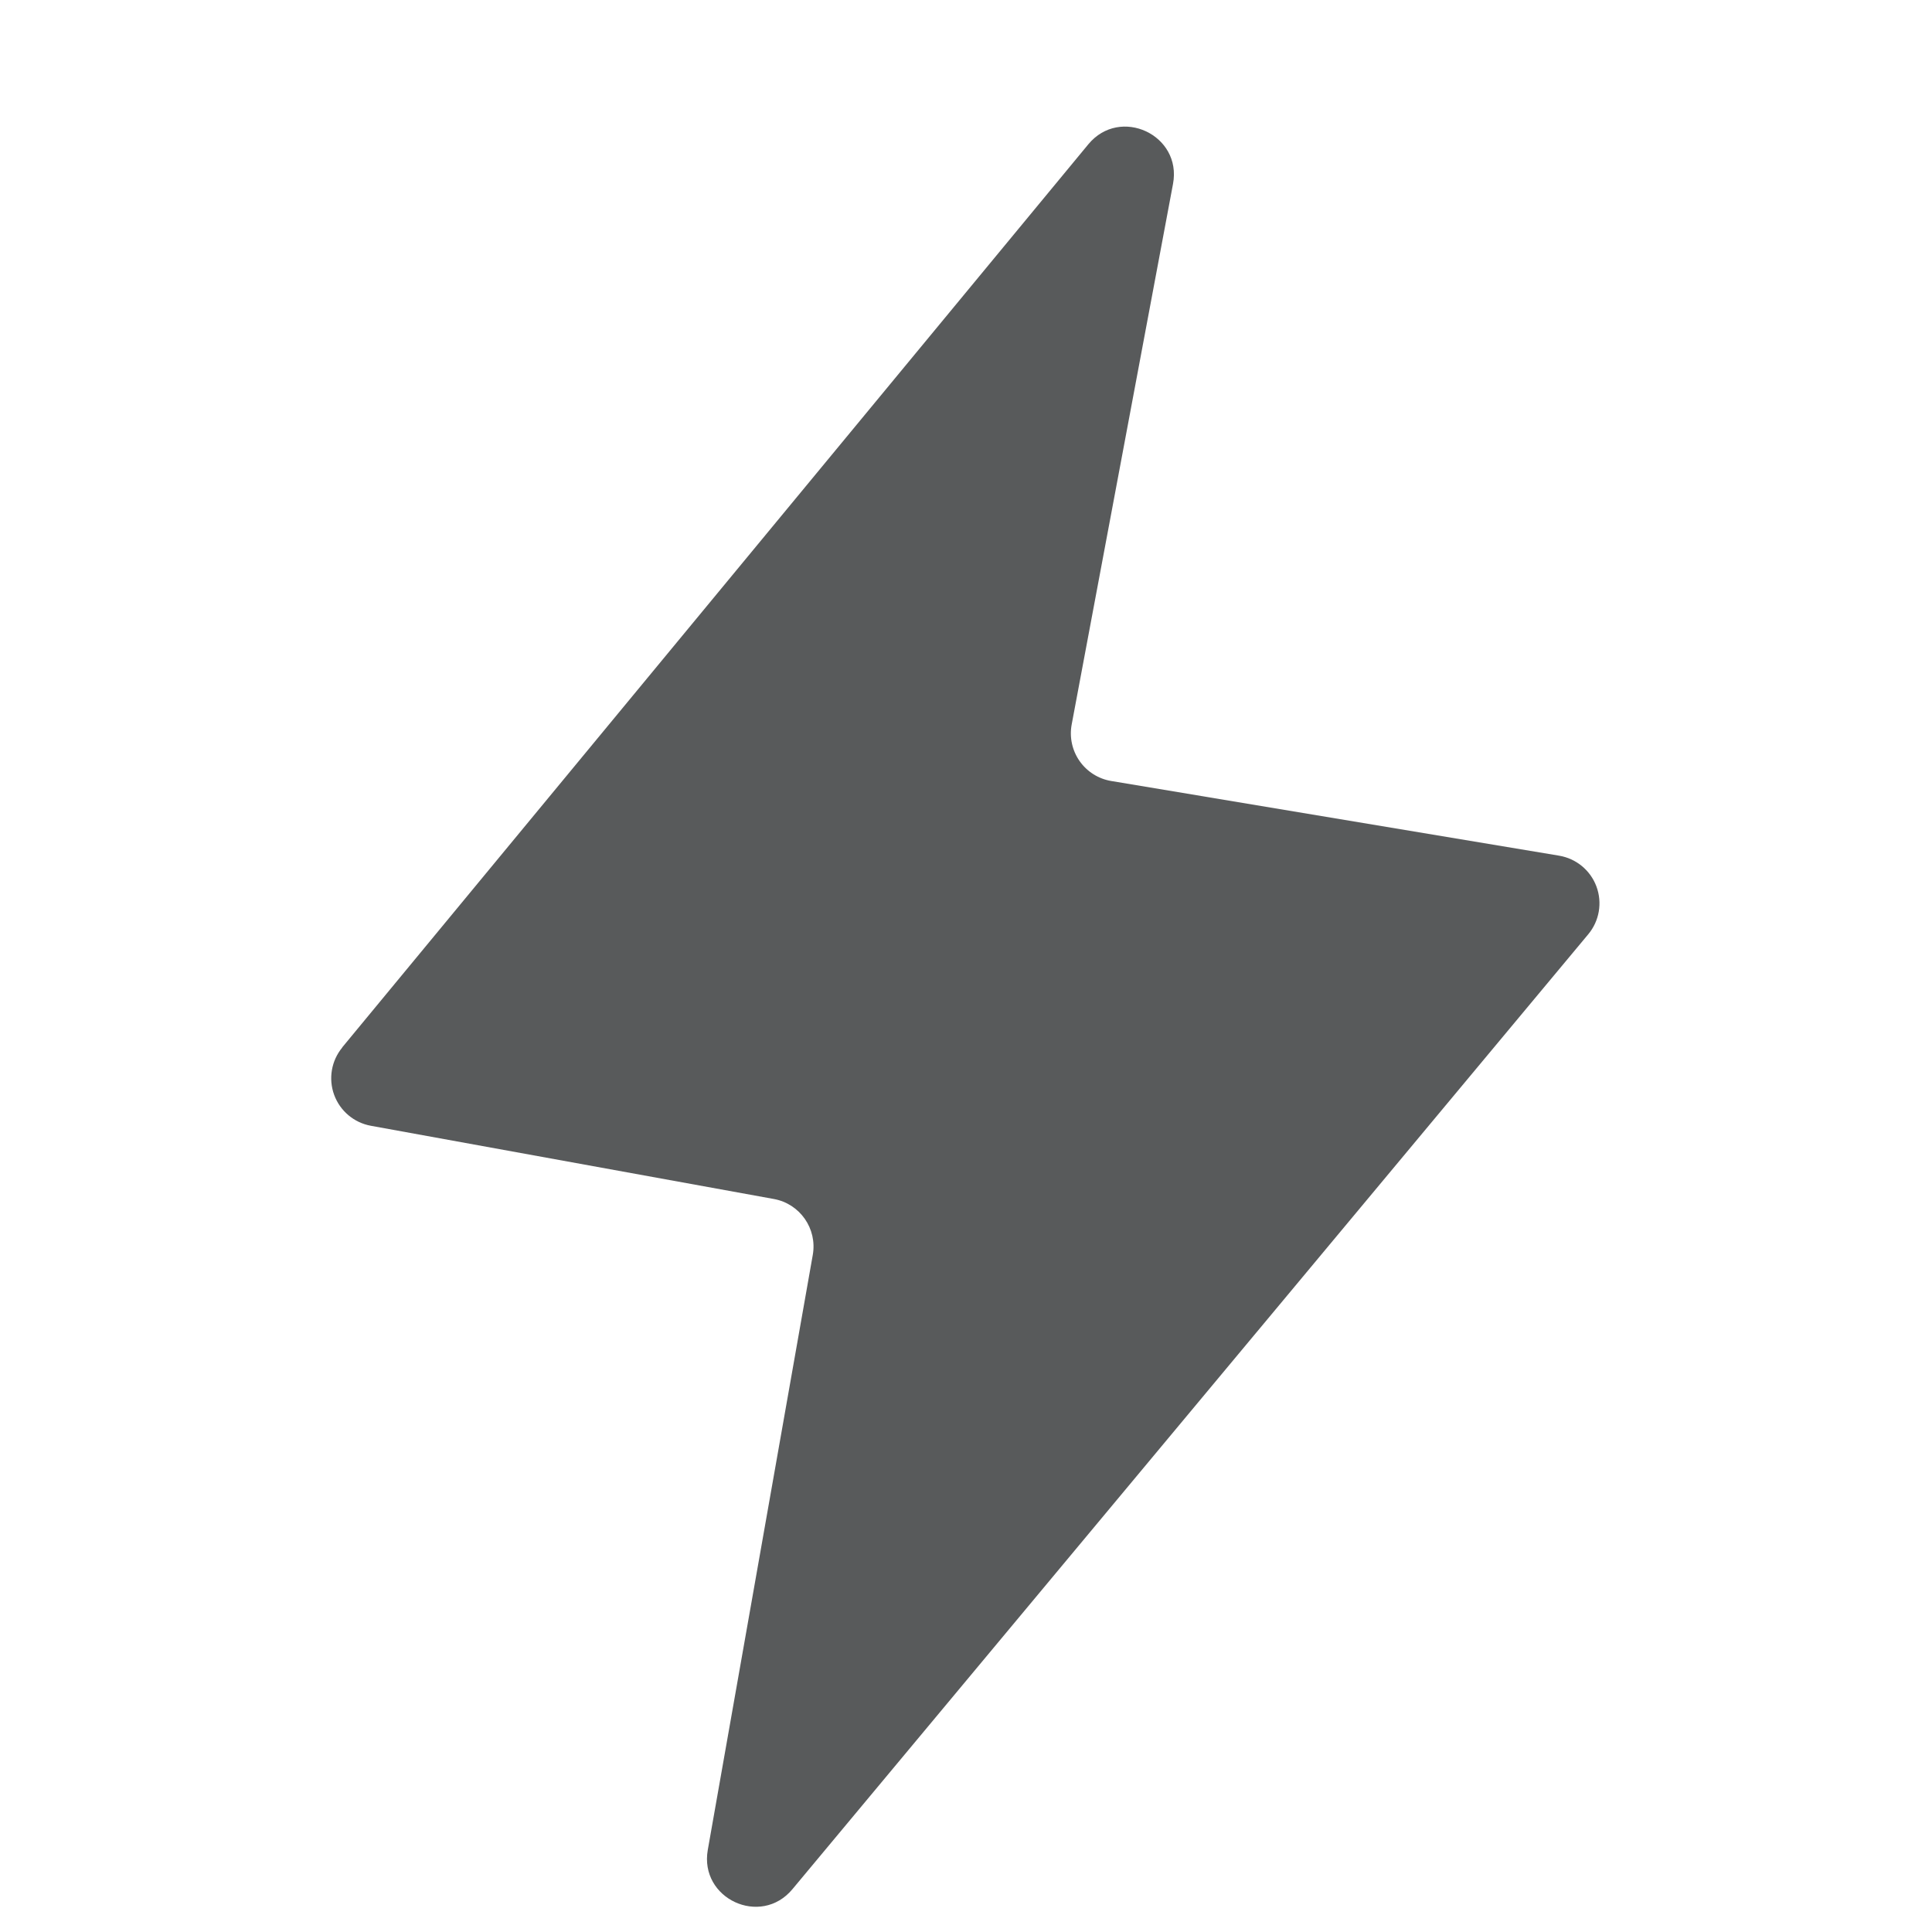
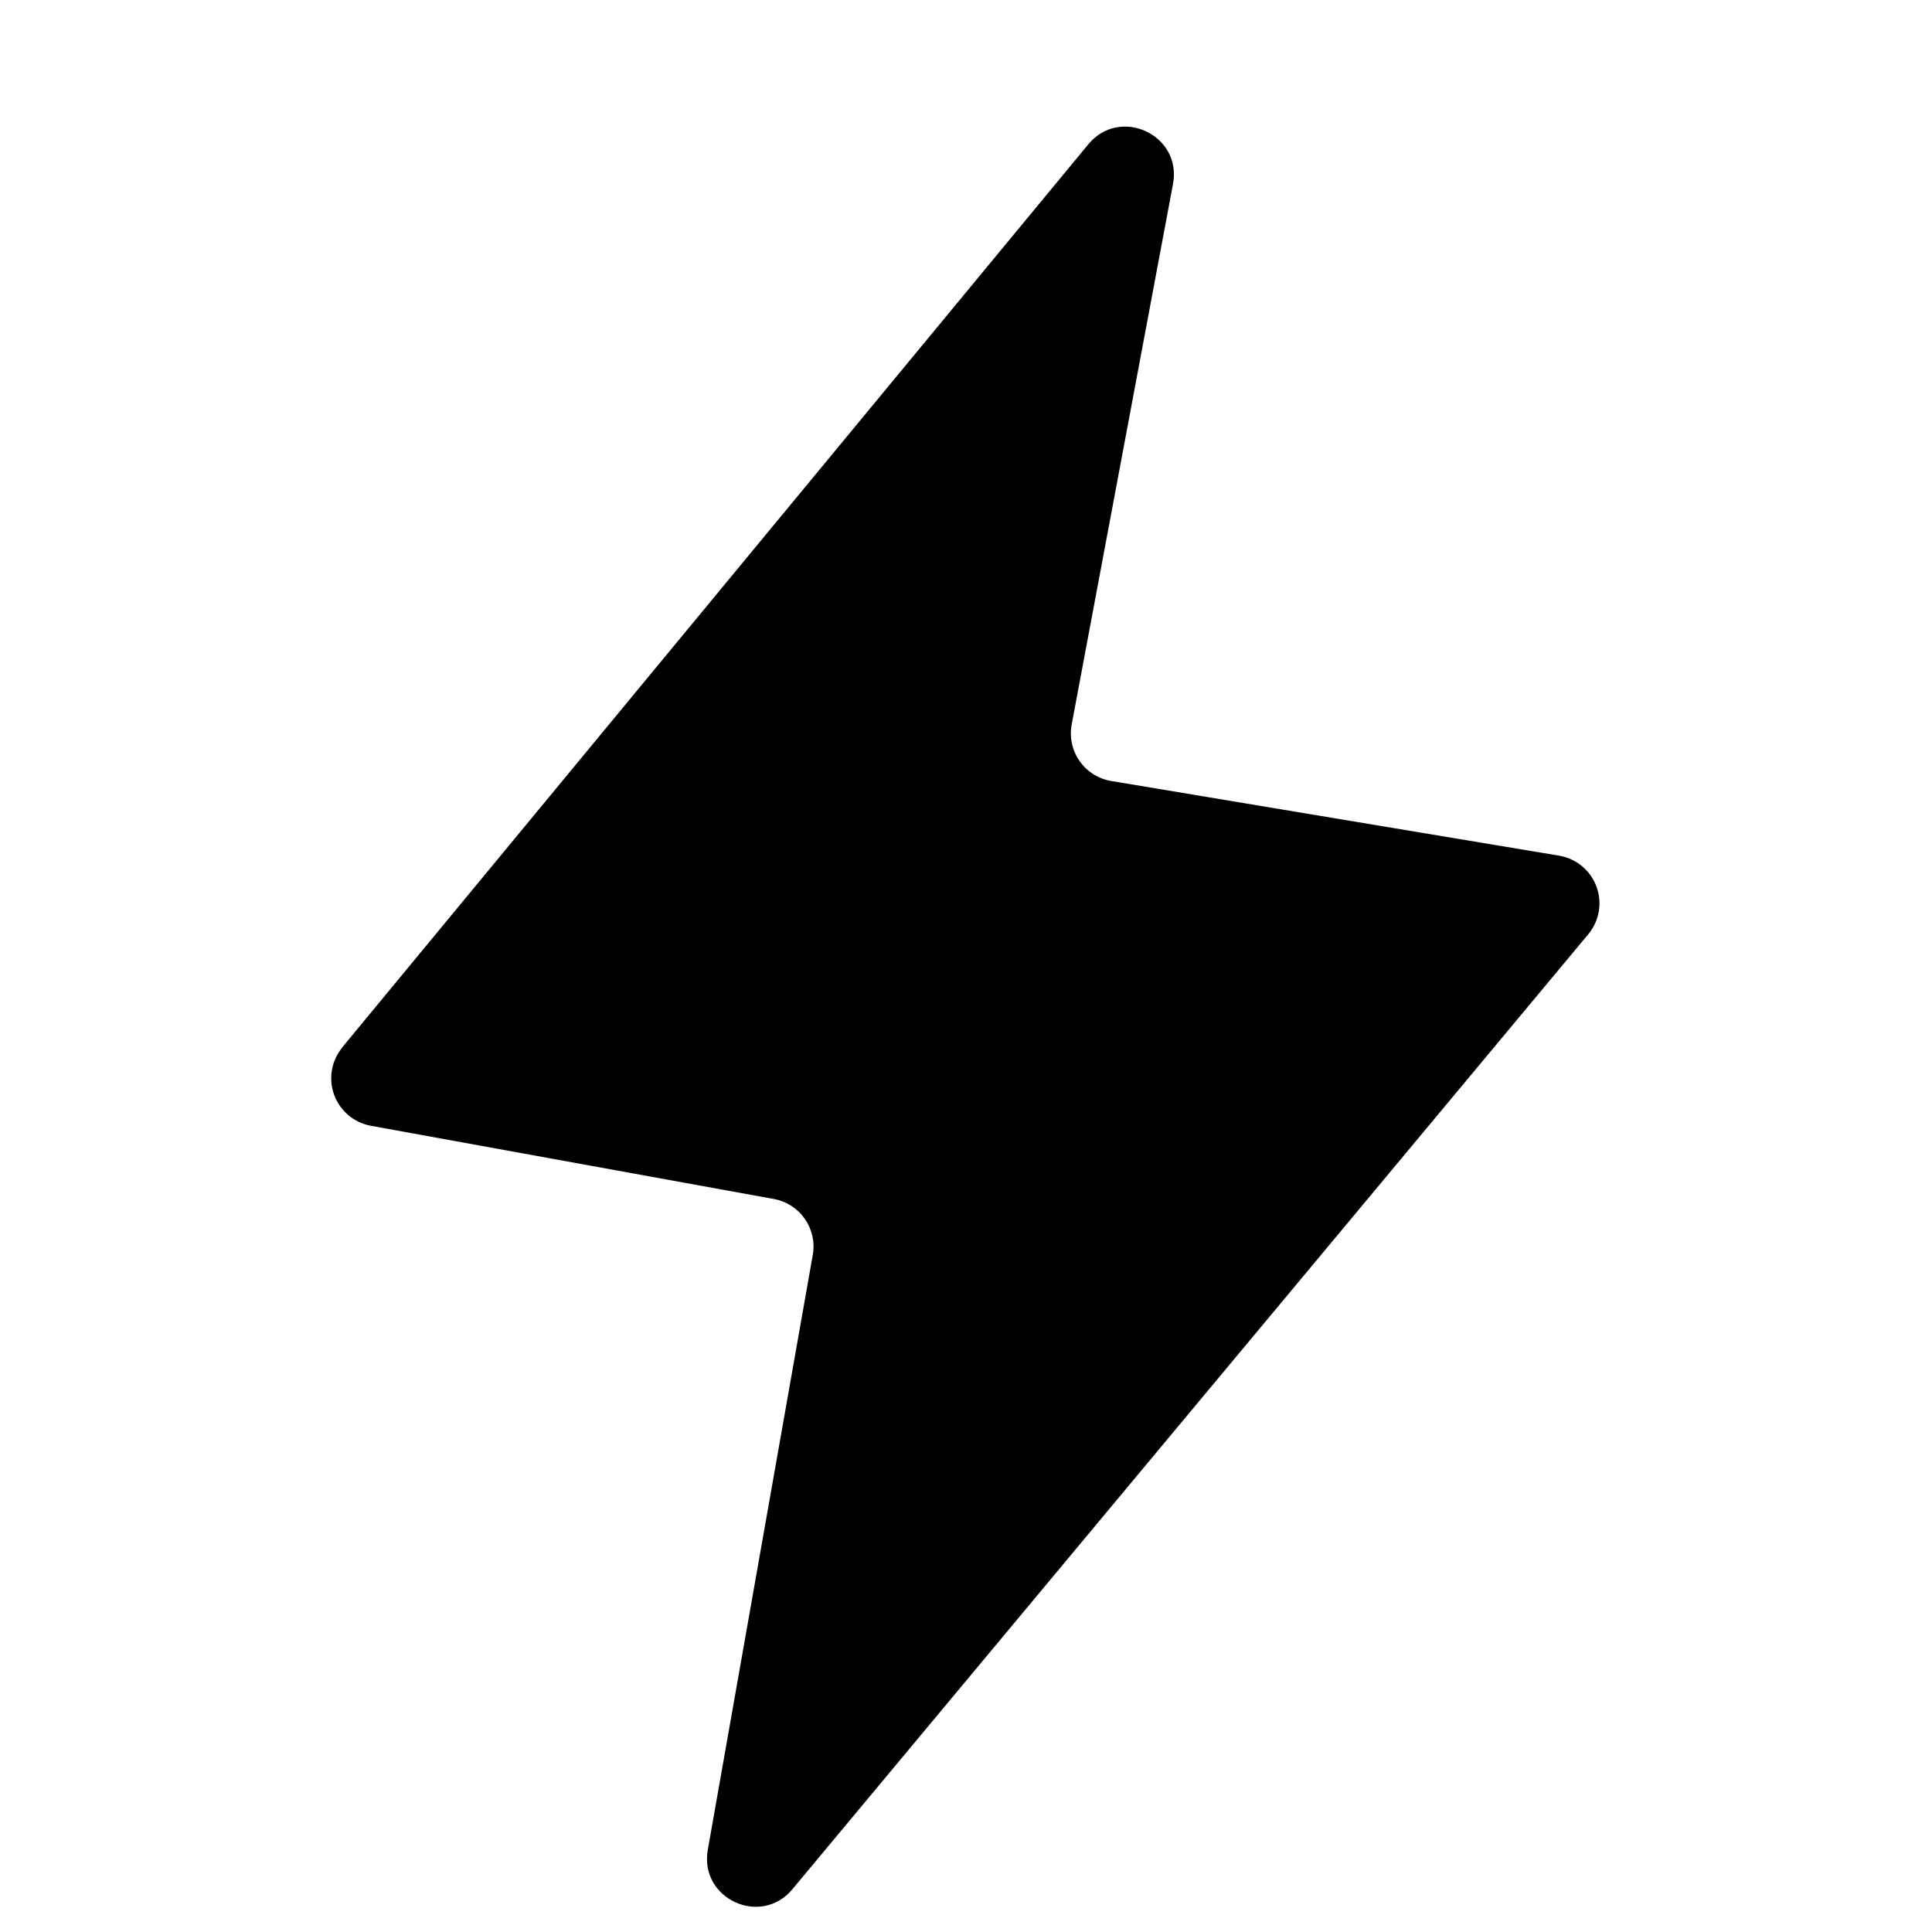
- <svg xmlns="http://www.w3.org/2000/svg" width="20px" height="20px" viewBox="0 0 20 20" fill="currentColor" type="flash_fulfill" cursor="pointer" overflow="visible" style="margin-right: 8px;">
-   <path d="M3.543 10.842l7.723-9.348c.329-.398.972-.097.877.41L11.094 7.5a.5.5 0 00.41.585l4.636.773a.5.5 0 01.302.813l-8.239 9.886c-.328.394-.965.098-.876-.407l1.087-6.16a.5.5 0 00-.403-.578l-4.172-.758a.5.5 0 01-.296-.81z" fill="#585A5B" />
+ <svg xmlns="http://www.w3.org/2000/svg" width="20px" height="20px" viewBox="0 0 20 20" type="flash_fulfill" cursor="pointer" overflow="visible" style="margin-right: 8px;">
+   <path d="M3.543 10.842l7.723-9.348c.329-.398.972-.097.877.41L11.094 7.5a.5.5 0 00.41.585l4.636.773a.5.5 0 01.302.813l-8.239 9.886c-.328.394-.965.098-.876-.407l1.087-6.16a.5.5 0 00-.403-.578l-4.172-.758a.5.5 0 01-.296-.81z" />
</svg>
